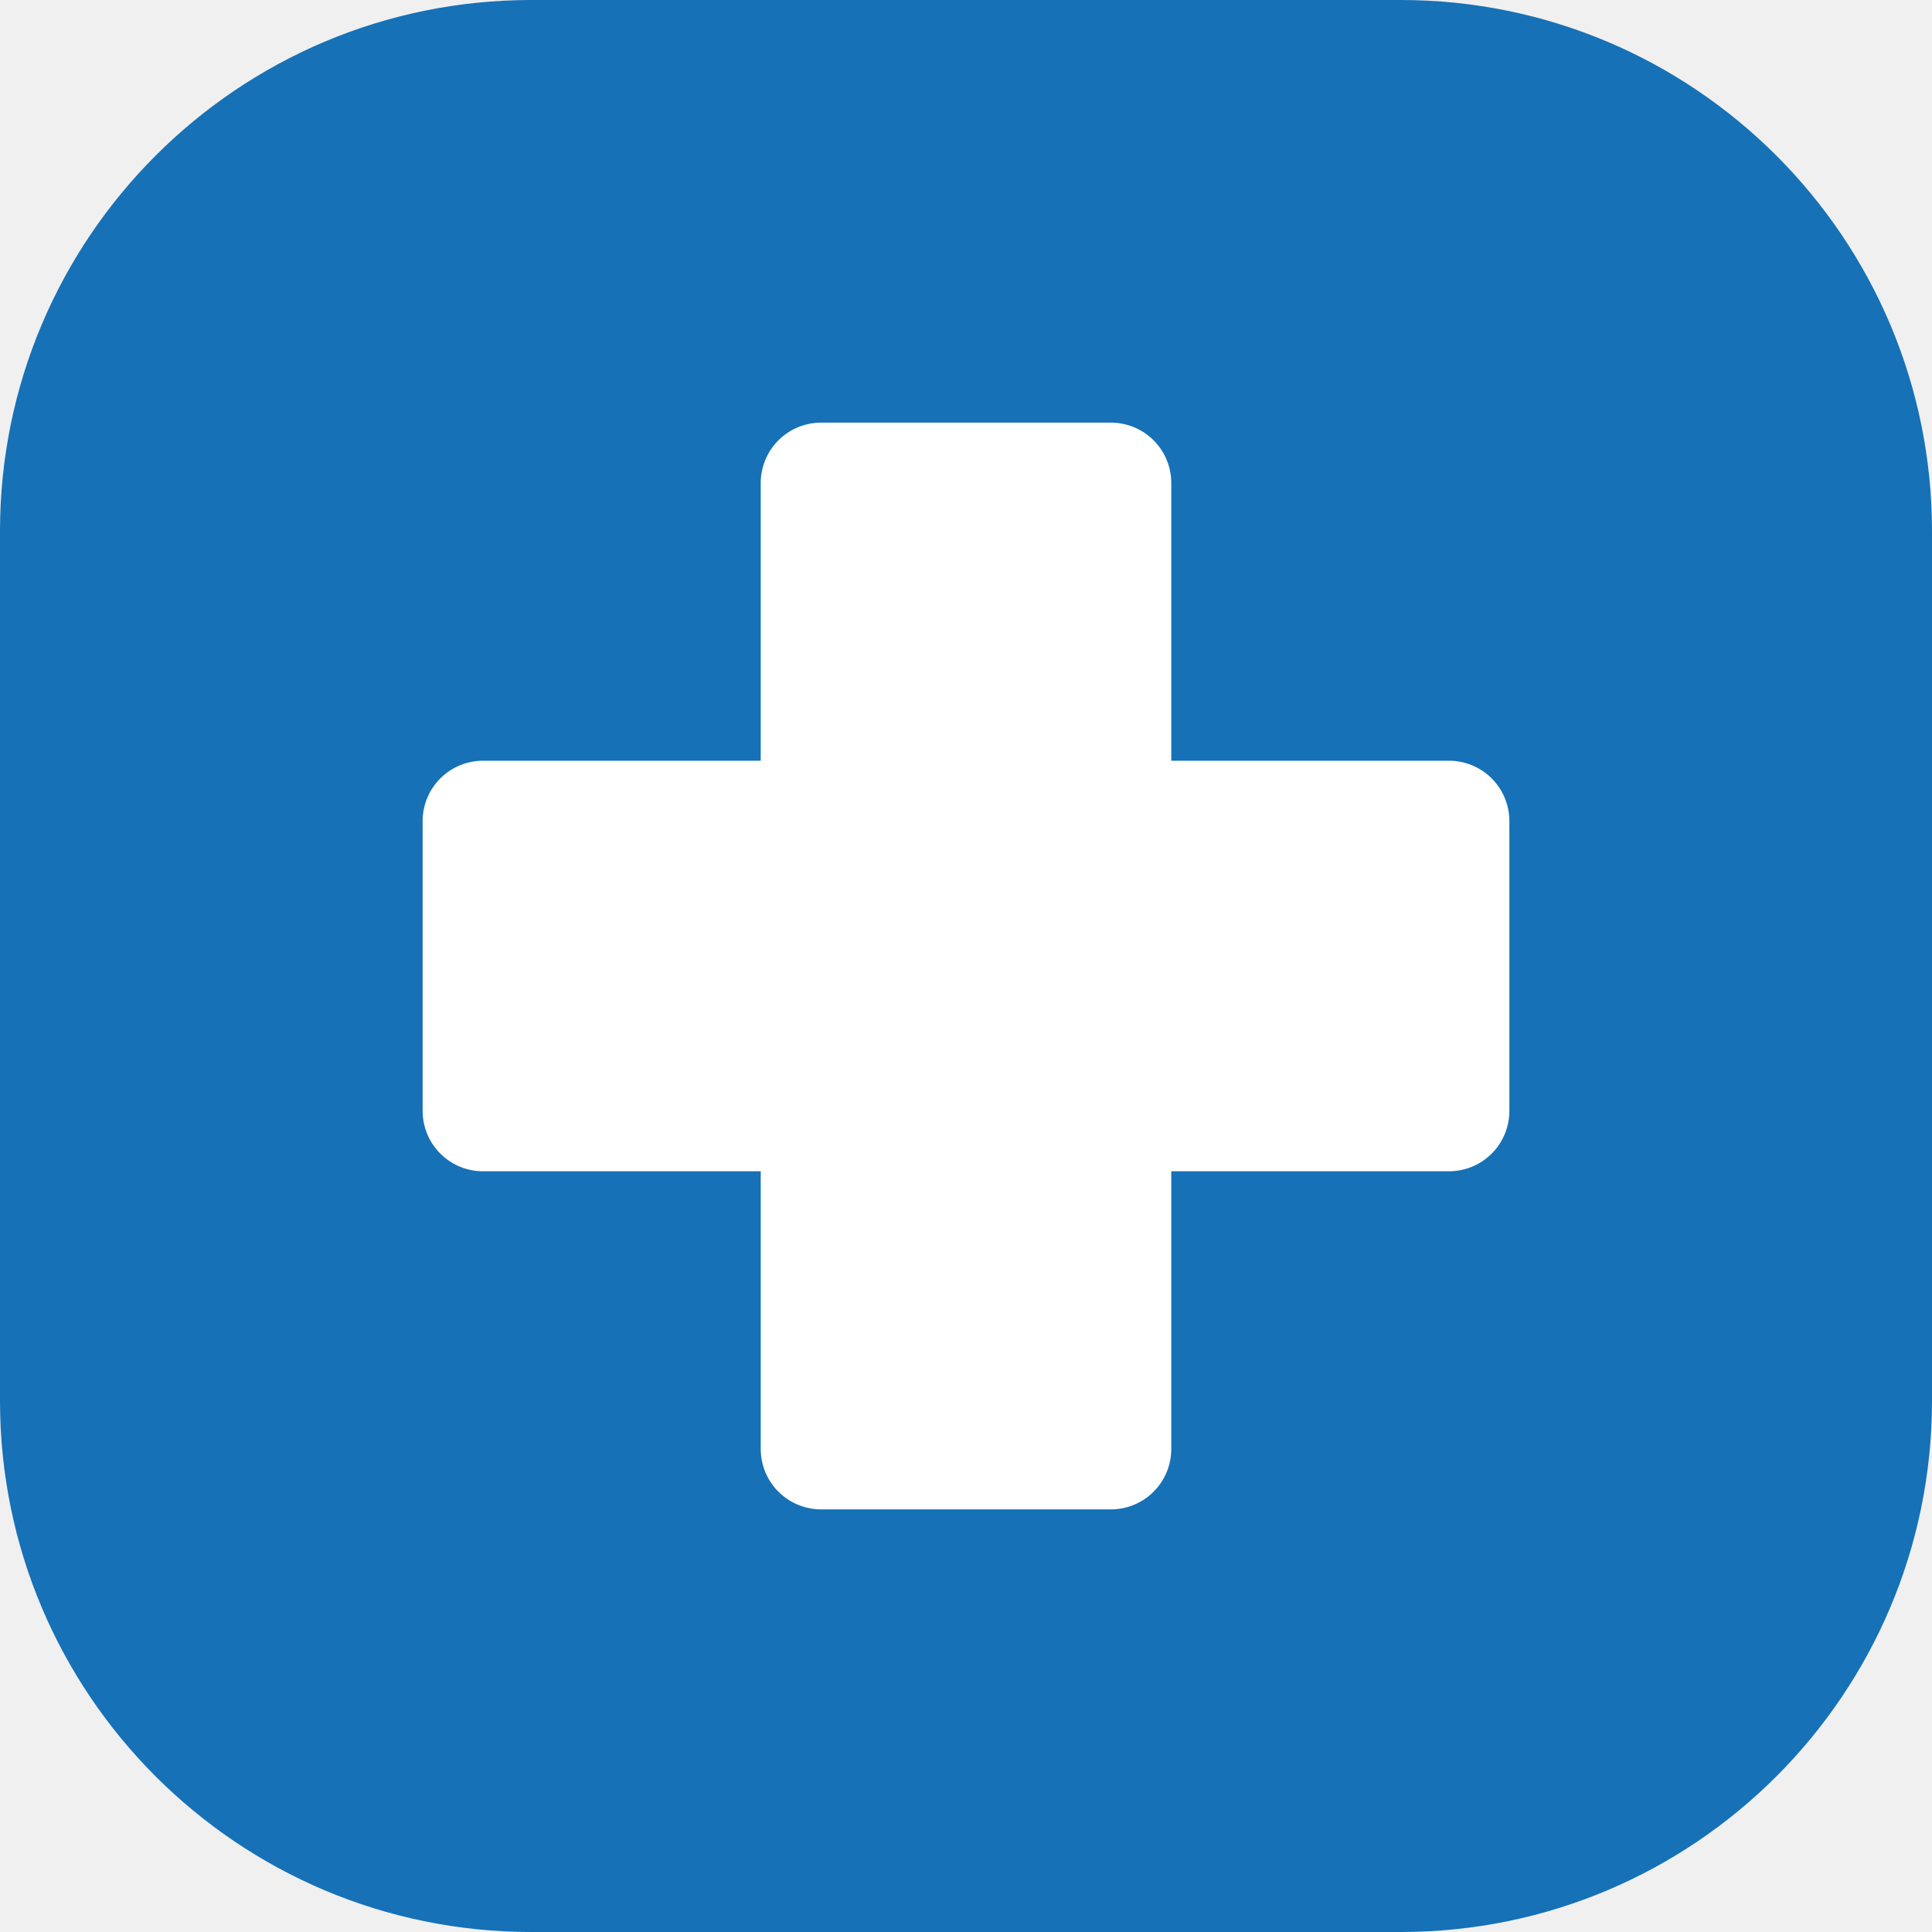
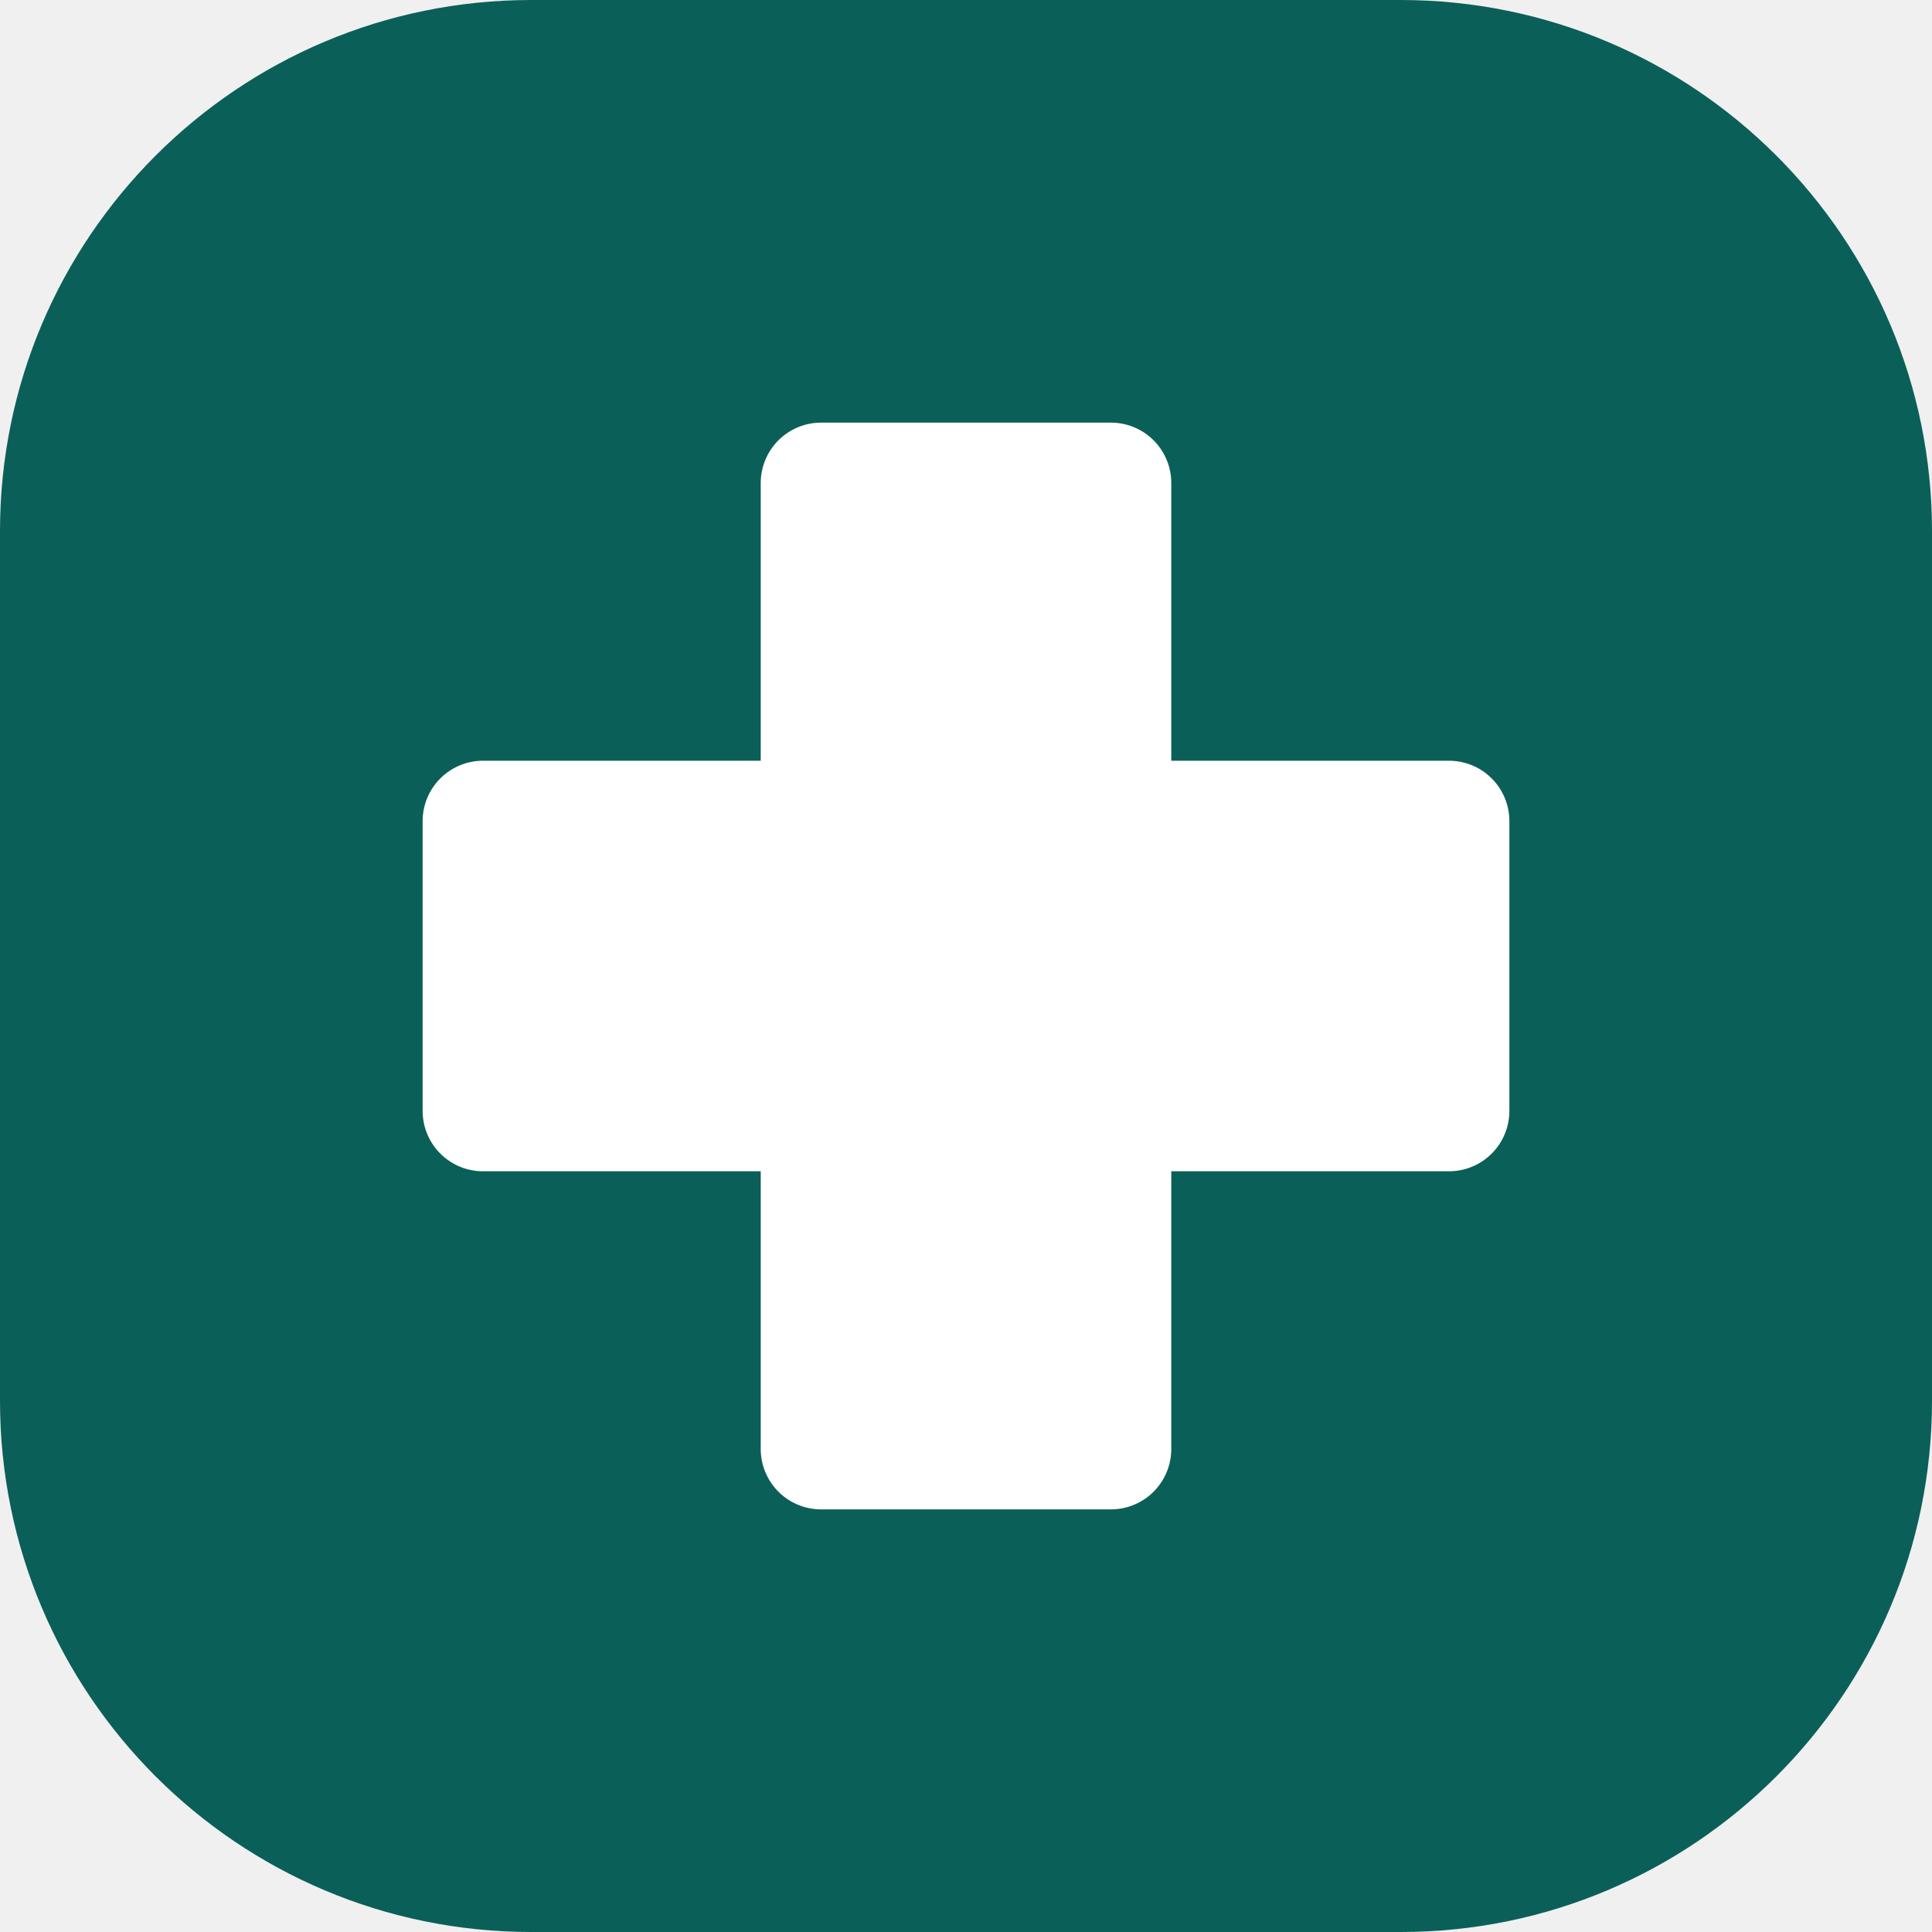
<svg xmlns="http://www.w3.org/2000/svg" viewBox="0 0 40 40">
-   <rect width="40" height="40" rx="11" fill="#1671B7" />
+   <rect width="40" height="40" rx="11" fill="#0B5F59" />
  <path d="M17 10h6v7h7v6h-7v7h-6v-7h-7v-6h7z" fill="#fff" stroke="#fff" stroke-width="2.5" stroke-linejoin="round" />
</svg>
